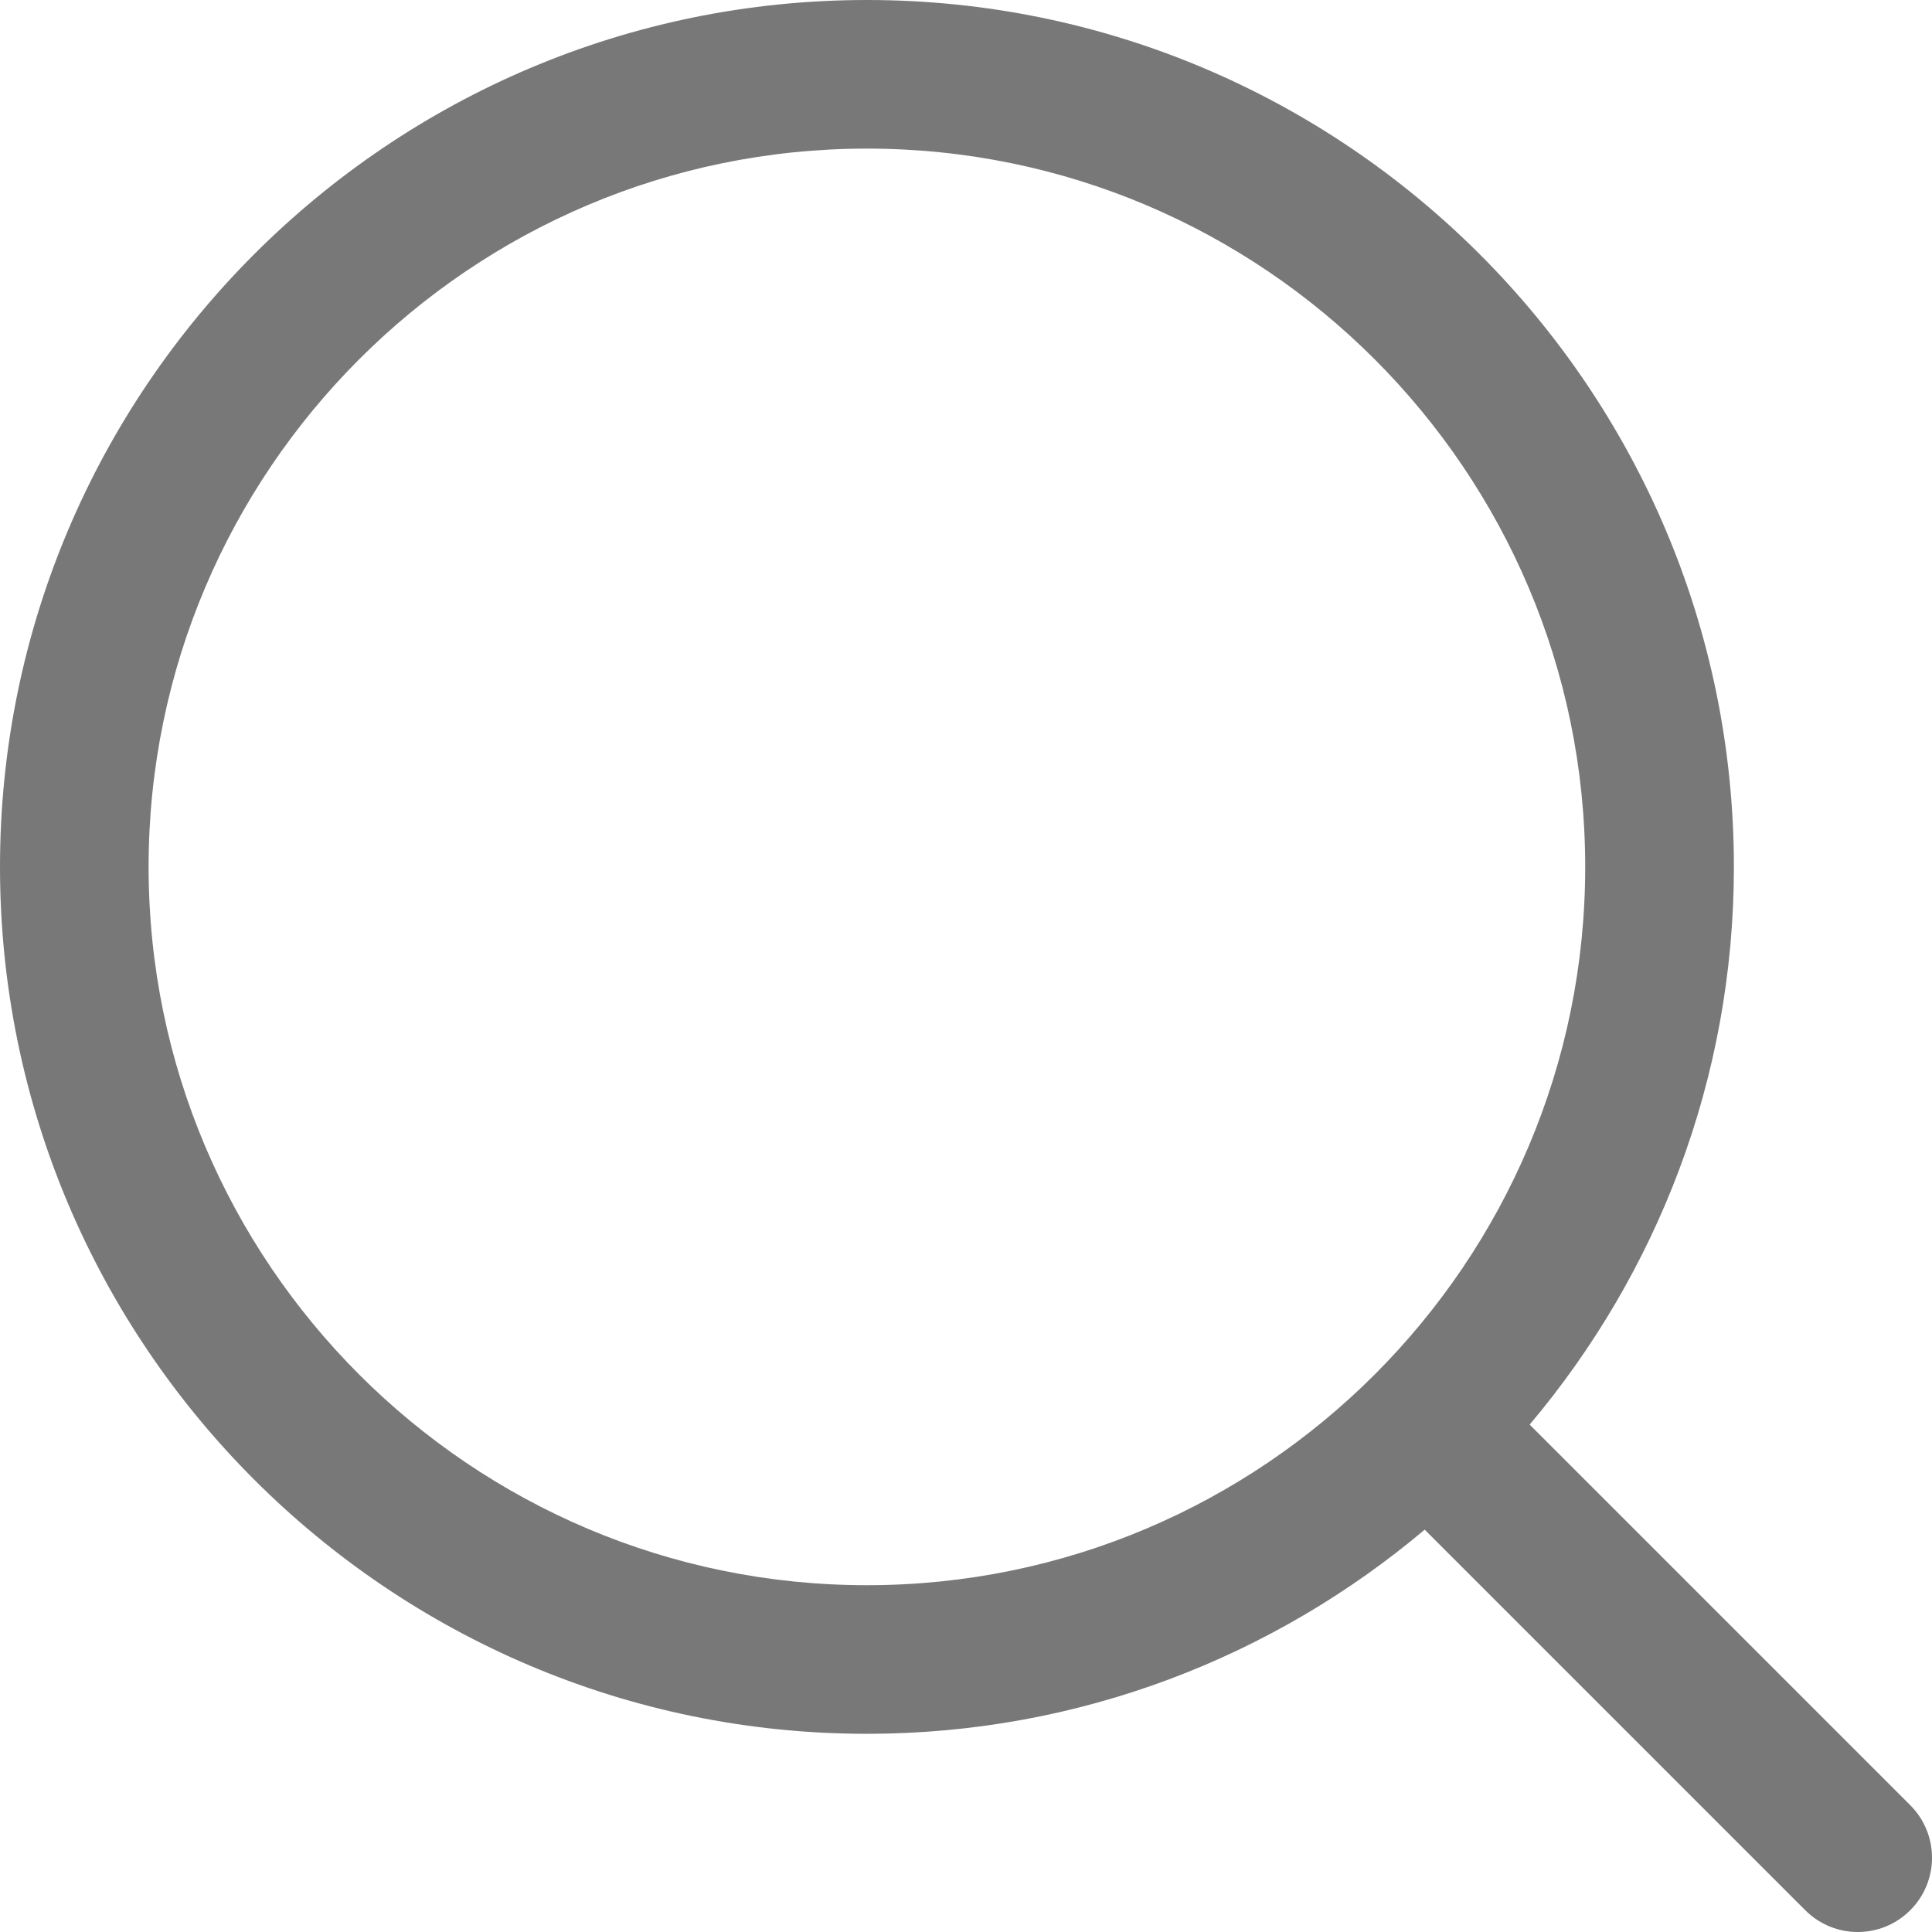
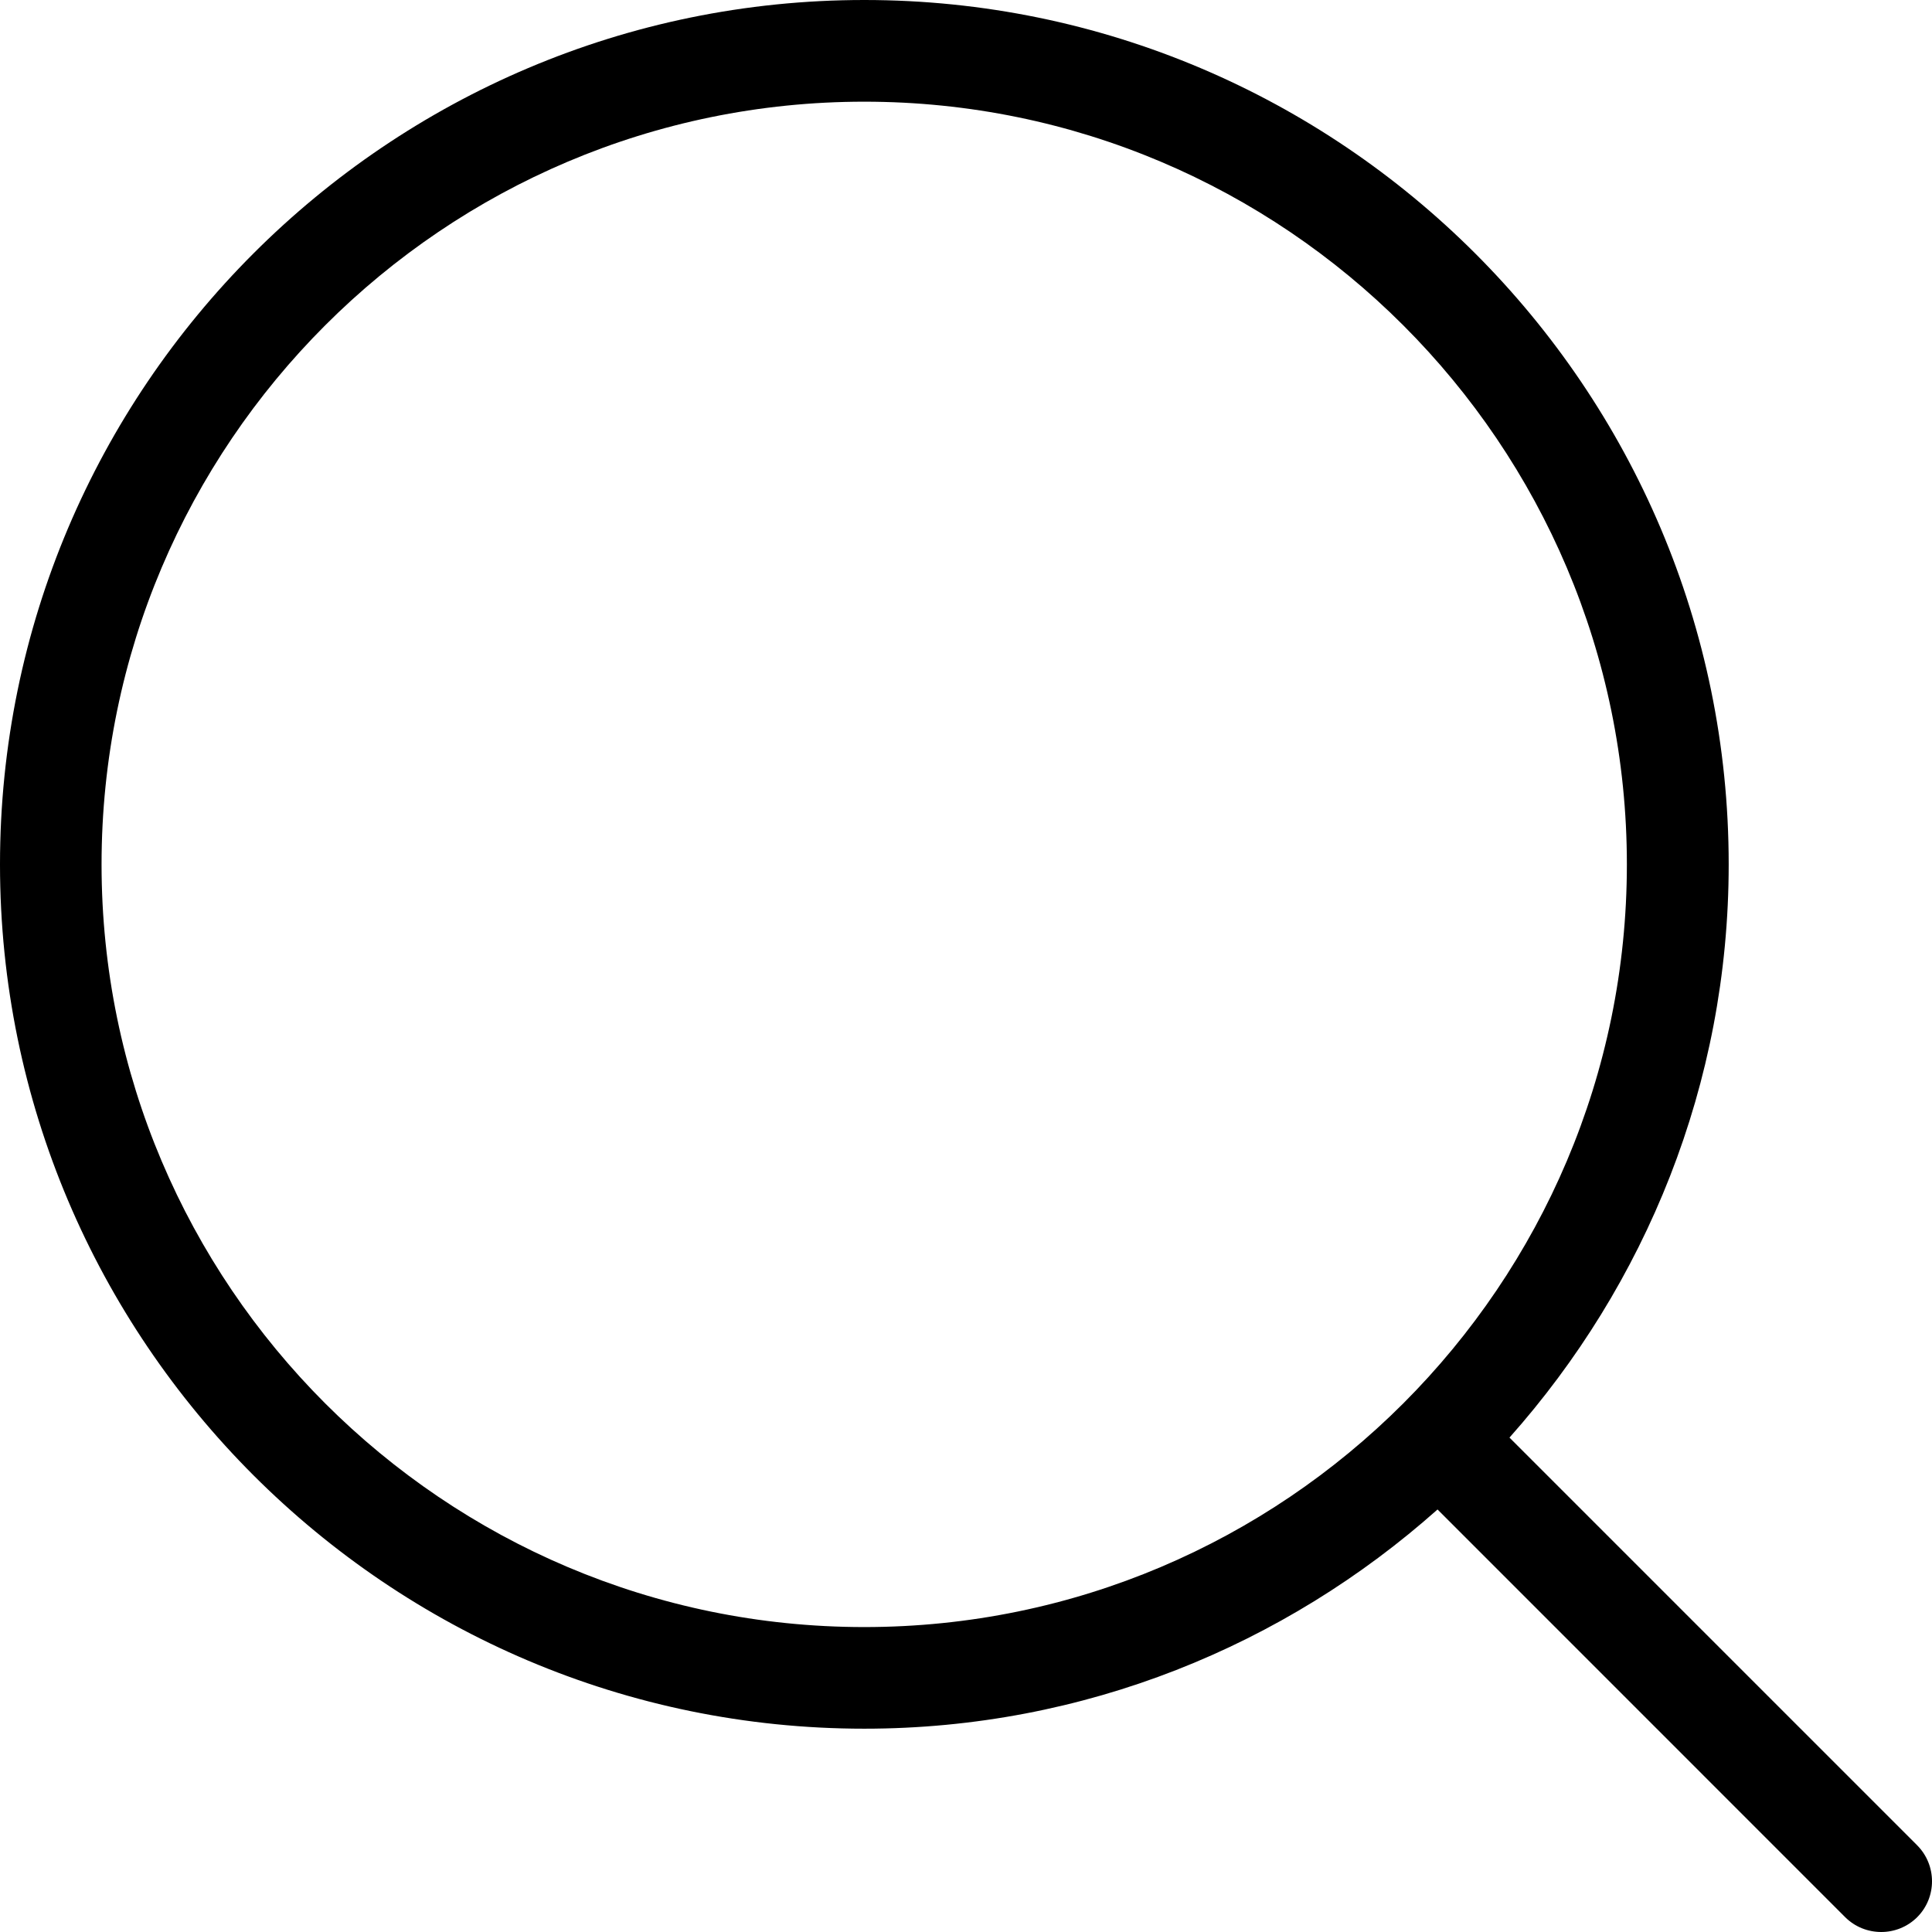
- <svg xmlns="http://www.w3.org/2000/svg" width="24" height="24" viewBox="0 0 24 24" fill="none">
-   <path d="M23.73 22.425L19.002 17.697C20.582 15.823 21.539 13.407 21.539 10.769C21.539 4.831 16.708 0 10.769 0C4.831 0 0 4.831 0 10.769C0 16.708 4.831 21.538 10.769 21.538C13.407 21.538 15.823 20.582 17.698 19.002L22.425 23.729C22.605 23.909 22.841 24 23.077 24C23.314 24 23.55 23.91 23.73 23.729C24.09 23.37 24.09 22.785 23.73 22.425ZM1.846 10.769C1.846 5.849 5.849 1.846 10.769 1.846C15.69 1.846 19.692 5.849 19.692 10.769C19.692 15.69 15.69 19.692 10.769 19.692C5.849 19.692 1.846 15.69 1.846 10.769Z" fill="black" fill-opacity="0.53" />
+ <svg xmlns="http://www.w3.org/2000/svg" width="30" height="30" viewBox="0 0 30 30" fill="none">
+   <path d="M29.769 28.653L23.439 22.323C25.548 19.951 26.843 16.839 26.843 13.422C26.843 6.021 20.822 0 13.421 0C6.021 0 0 6.021 0 13.422C0 20.823 6.021 26.843 13.421 26.843C16.838 26.843 19.951 25.549 22.322 23.439L28.652 29.77C28.807 29.924 29.009 30 29.212 30C29.414 30 29.616 29.923 29.77 29.77C30.077 29.462 30.077 28.963 29.769 28.653ZM1.577 13.422C1.577 6.892 6.889 1.579 13.42 1.579C19.951 1.579 25.262 6.892 25.262 13.422C25.262 19.951 19.951 25.265 13.42 25.265C6.889 25.265 1.577 19.951 1.577 13.422Z" fill="black" />
</svg>
